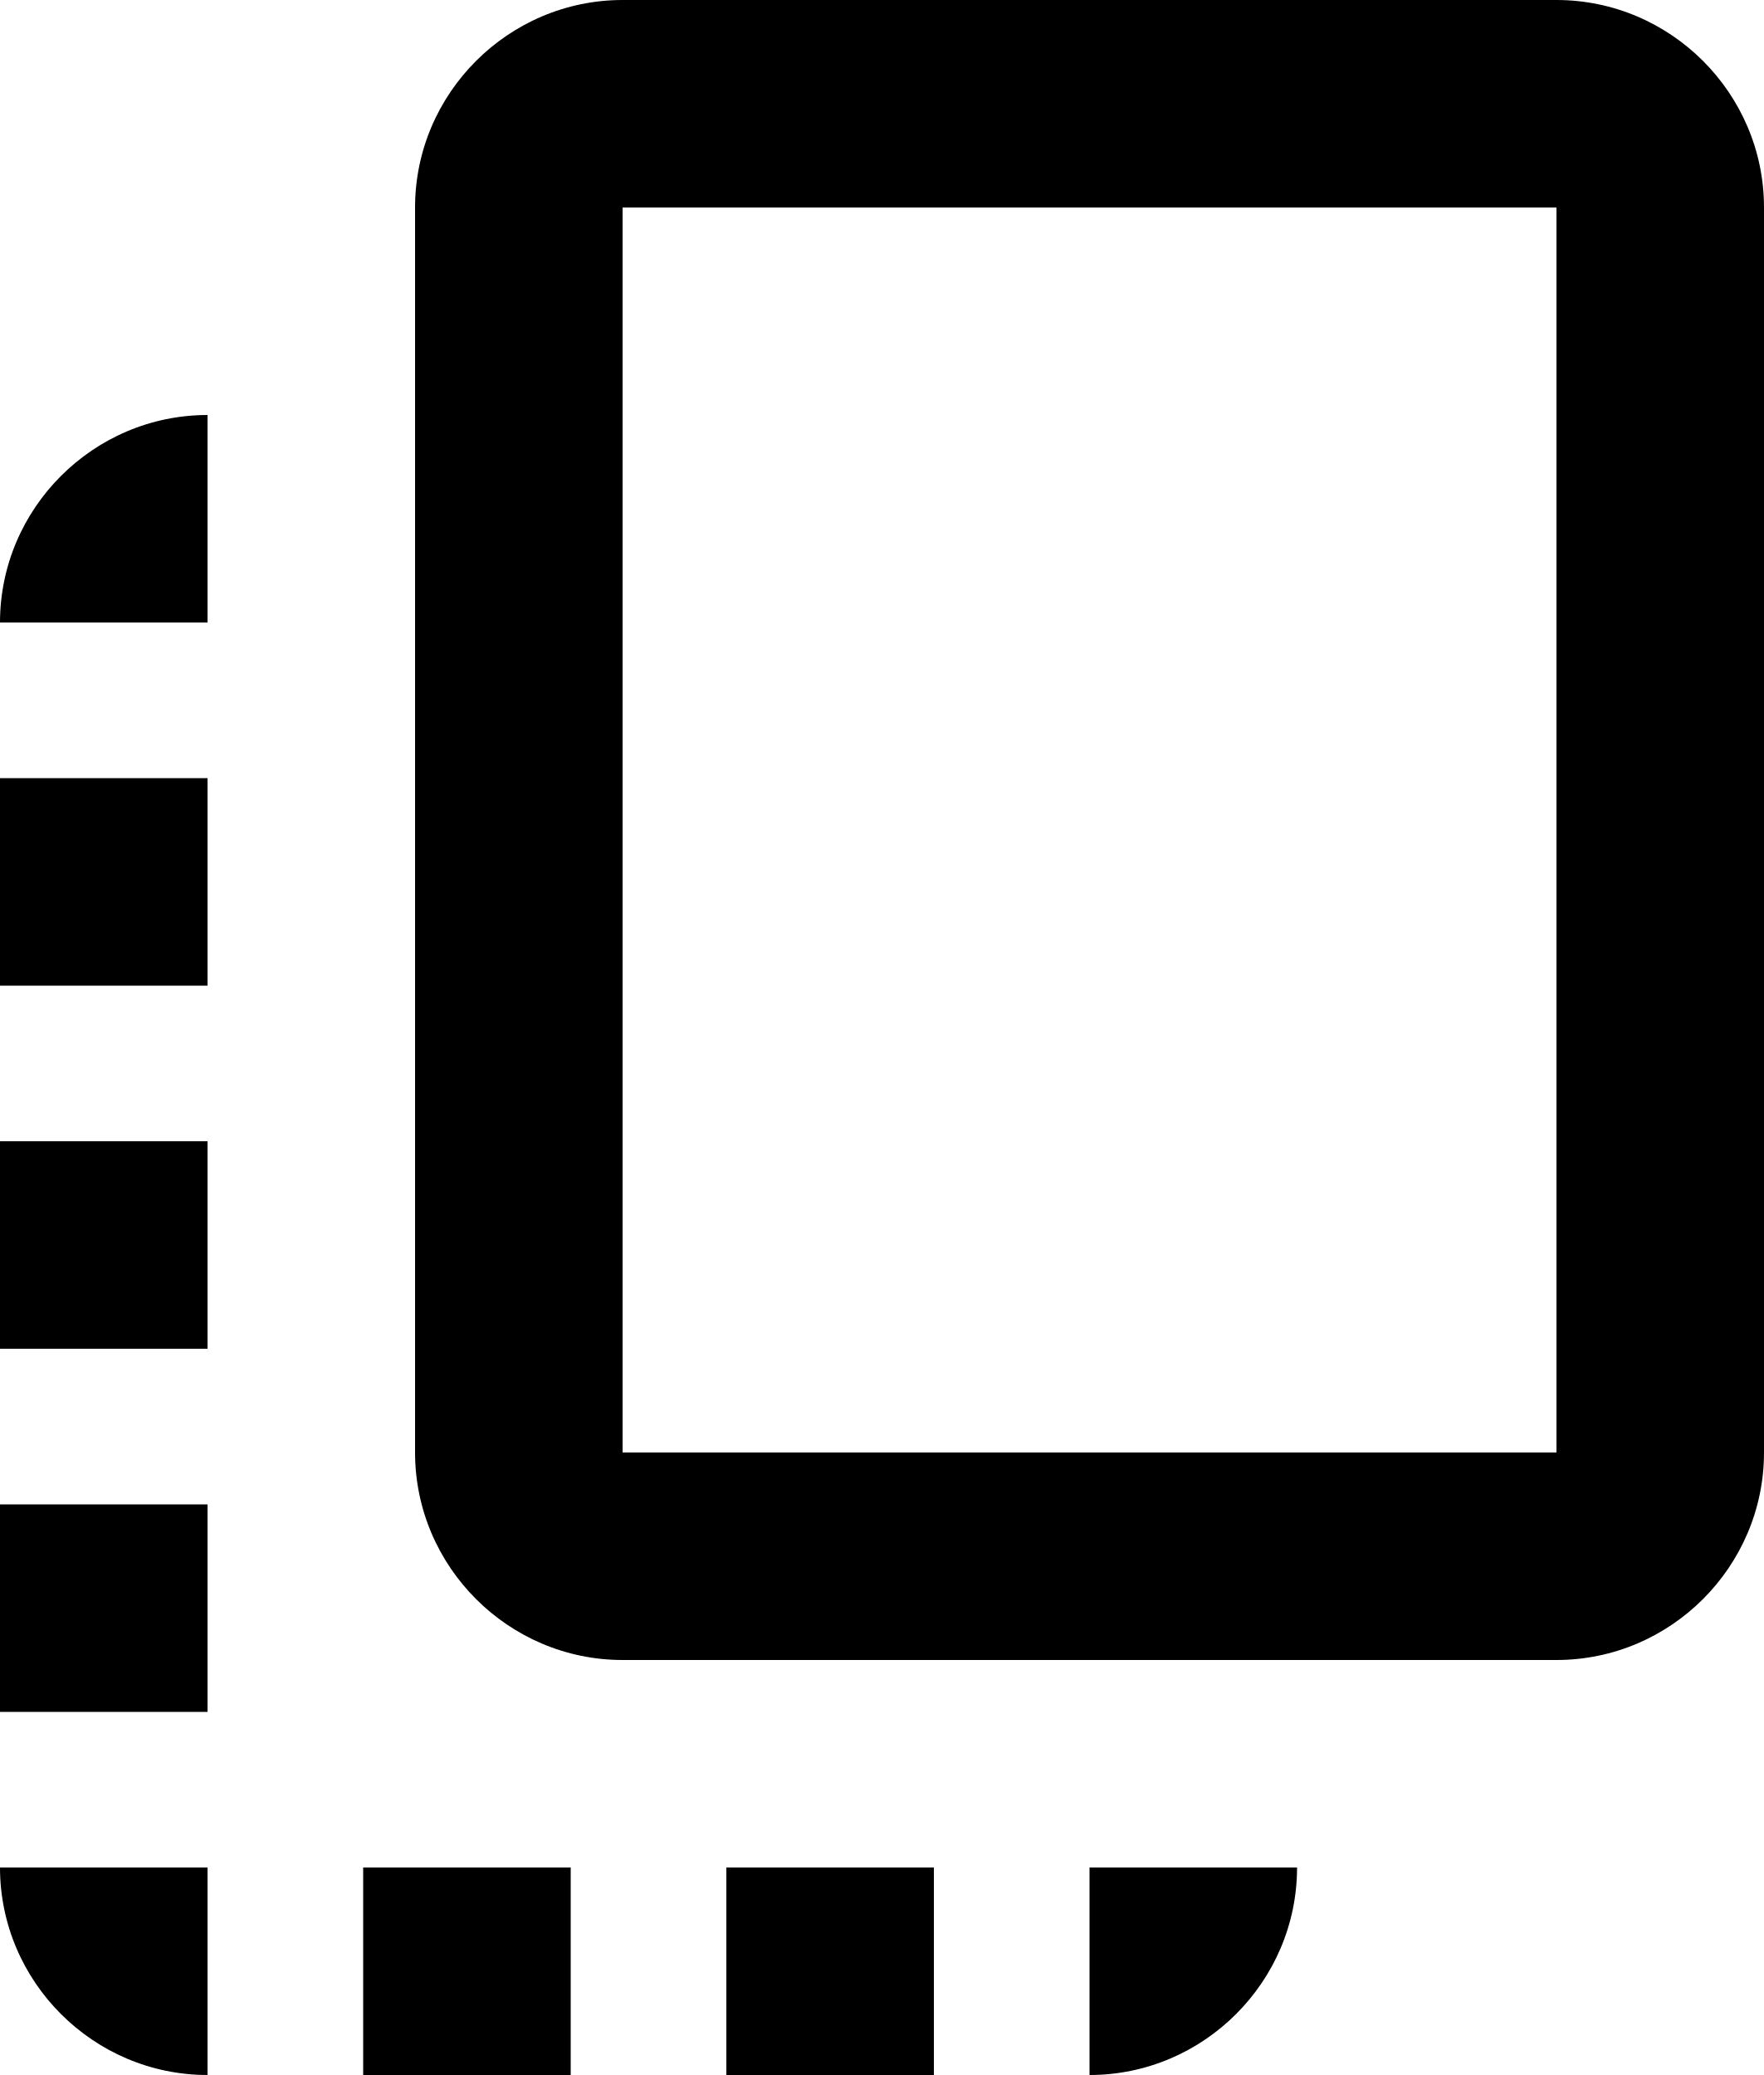
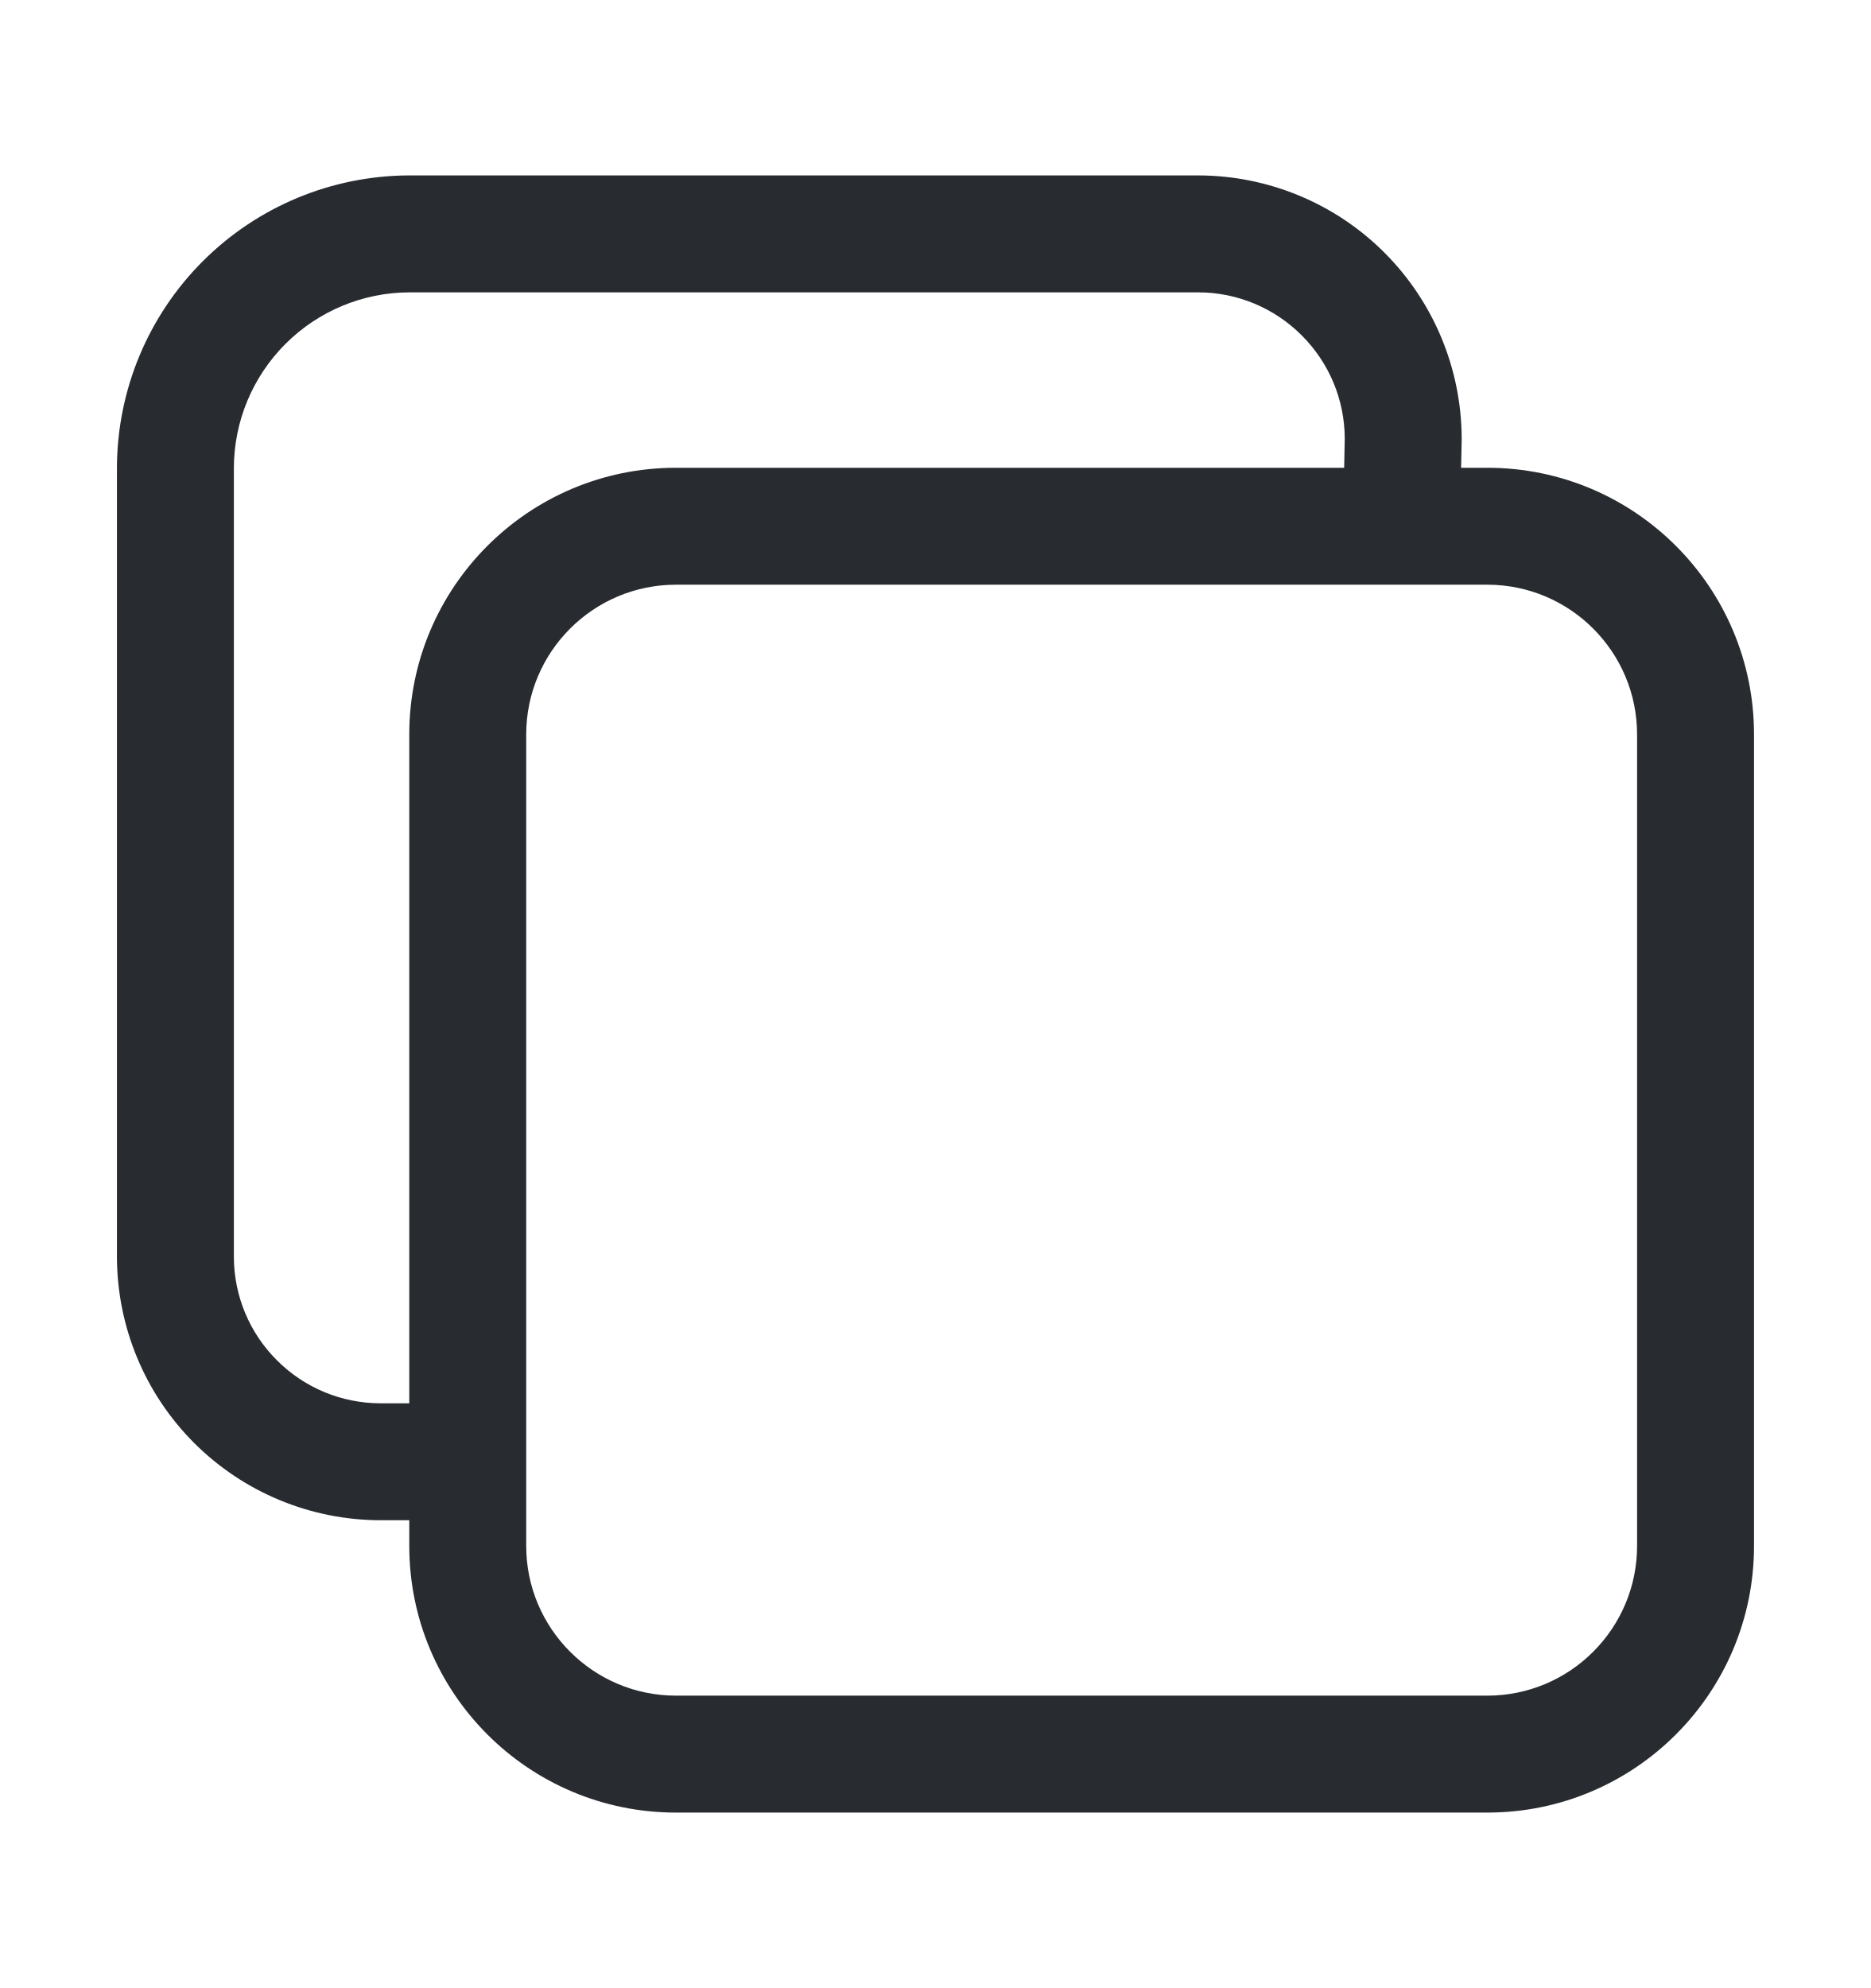
- <svg xmlns="http://www.w3.org/2000/svg" width="17" height="20" viewBox="0 0 17 20" fill="none">
-   <path d="M15 0H6C4.9 0 4 0.9 4 2V14C4 15.1 4.9 16 6 16H15C16.1 16 17 15.1 17 14V2C17 0.9 16.1 0 15 0ZM15 14H6V2H15V14ZM0 13V11H2V13H0ZM0 7.5H2V9.5H0V7.5ZM7 18H9V20H7V18ZM0 16.5V14.5H2V16.5H0ZM2 20C0.9 20 0 19.1 0 18H2V20ZM5.5 20H3.5V18H5.5V20ZM10.5 20V18H12.5C12.5 19.1 11.6 20 10.5 20ZM2 4V6H0C0 4.9 0.9 4 2 4Z" fill="black" />
+ <svg xmlns="http://www.w3.org/2000/svg" width="16" height="17" viewBox="0 0 16 17" fill="none">
+   <path fill-rule="evenodd" clip-rule="evenodd" d="M3.499 1.5L3.5 1.5H10.25L10.251 1.5C10.847 1.502 11.418 1.739 11.839 2.16C12.261 2.582 12.498 3.153 12.5 3.749C12.5 3.753 12.5 3.756 12.5 3.76L12.495 4H12.719C13.979 4 15 5.021 15 6.281V13.219C15 14.479 13.979 15.5 12.719 15.5H5.781C4.521 15.5 3.5 14.479 3.5 13.219V13H3.25L3.249 13C2.653 12.998 2.082 12.761 1.66 12.339C1.239 11.918 1.002 11.347 1 10.751L1 10.75V4L1 3.999C1.002 3.336 1.266 2.702 1.734 2.234C2.202 1.766 2.836 1.502 3.499 1.5ZM4.5 13.219C4.5 13.926 5.074 14.5 5.781 14.5H12.719C13.426 14.5 14 13.926 14 13.219V6.281C14 5.574 13.426 5 12.719 5H11.986C11.985 5 11.984 5 11.983 5H5.781C5.074 5 4.5 5.574 4.5 6.281V13.219ZM11.495 4H5.781C4.521 4 3.5 5.021 3.5 6.281V12H3.251C2.919 11.999 2.602 11.867 2.368 11.632C2.133 11.398 2.001 11.081 2 10.749V4.001C2.001 3.603 2.16 3.222 2.441 2.941C2.722 2.66 3.103 2.501 3.501 2.5H10.249C10.581 2.501 10.898 2.633 11.132 2.868C11.366 3.101 11.498 3.416 11.5 3.746L11.495 4Z" fill="#282B30" />
</svg>
